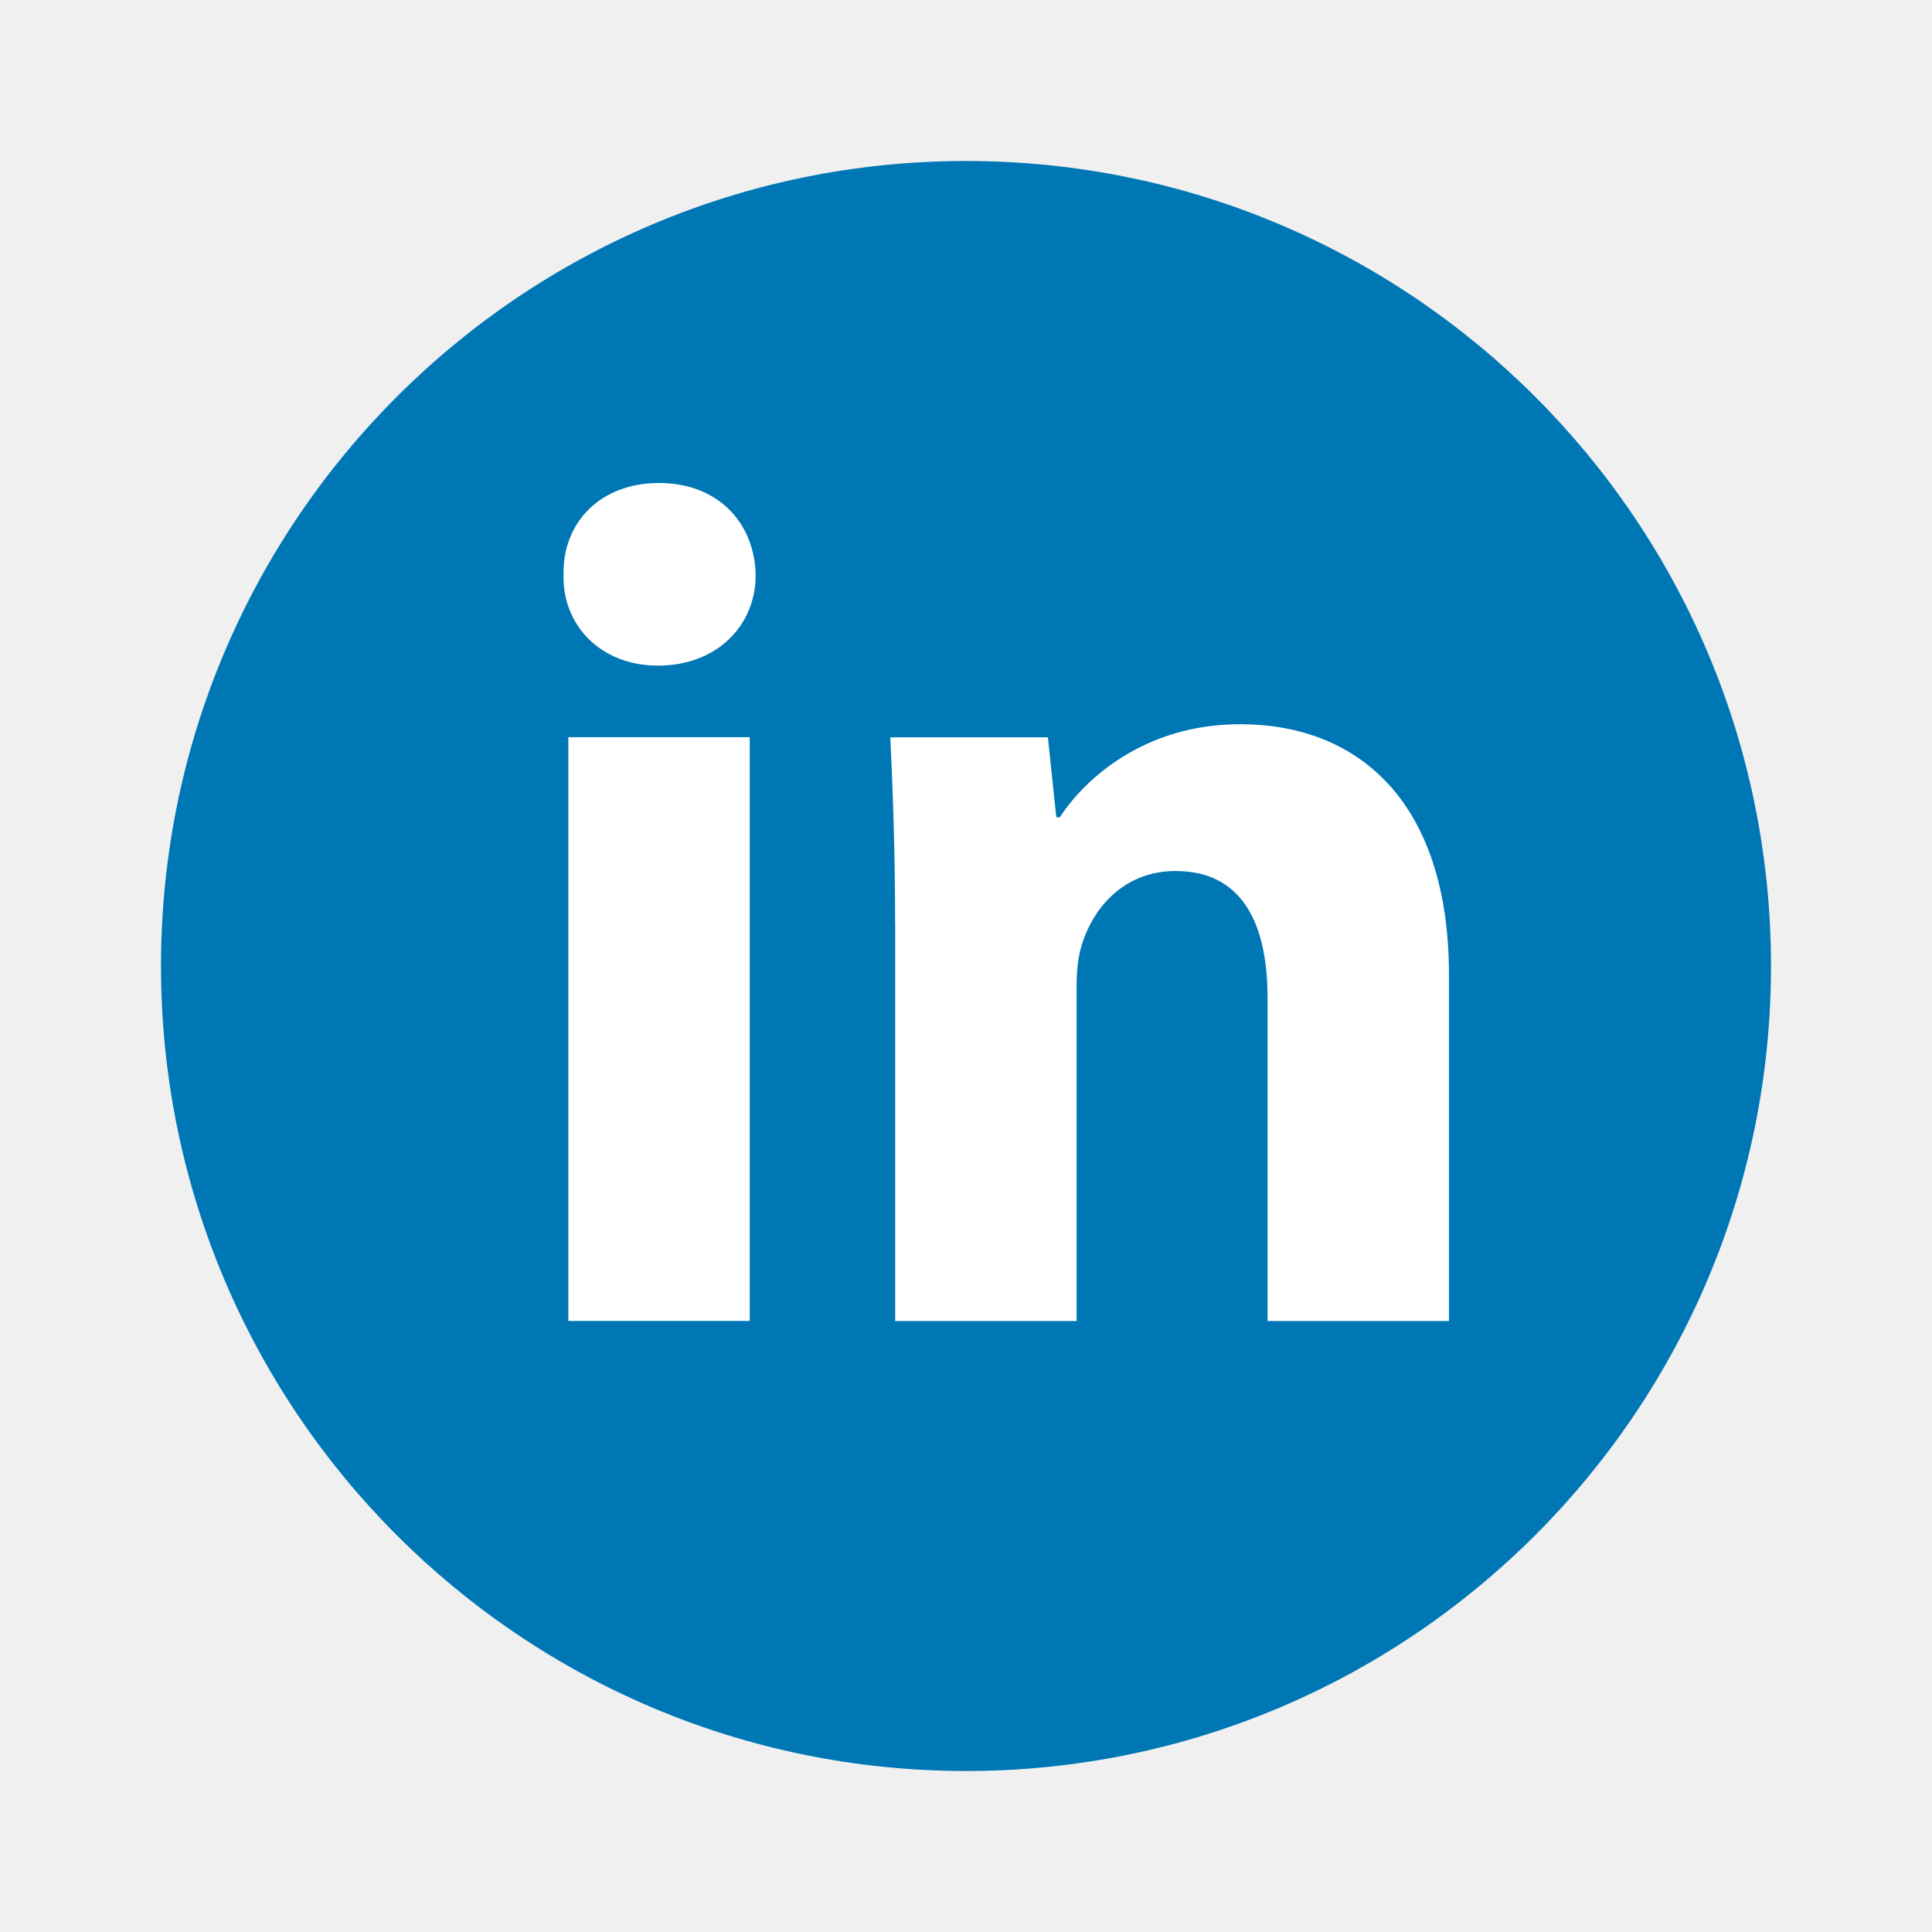
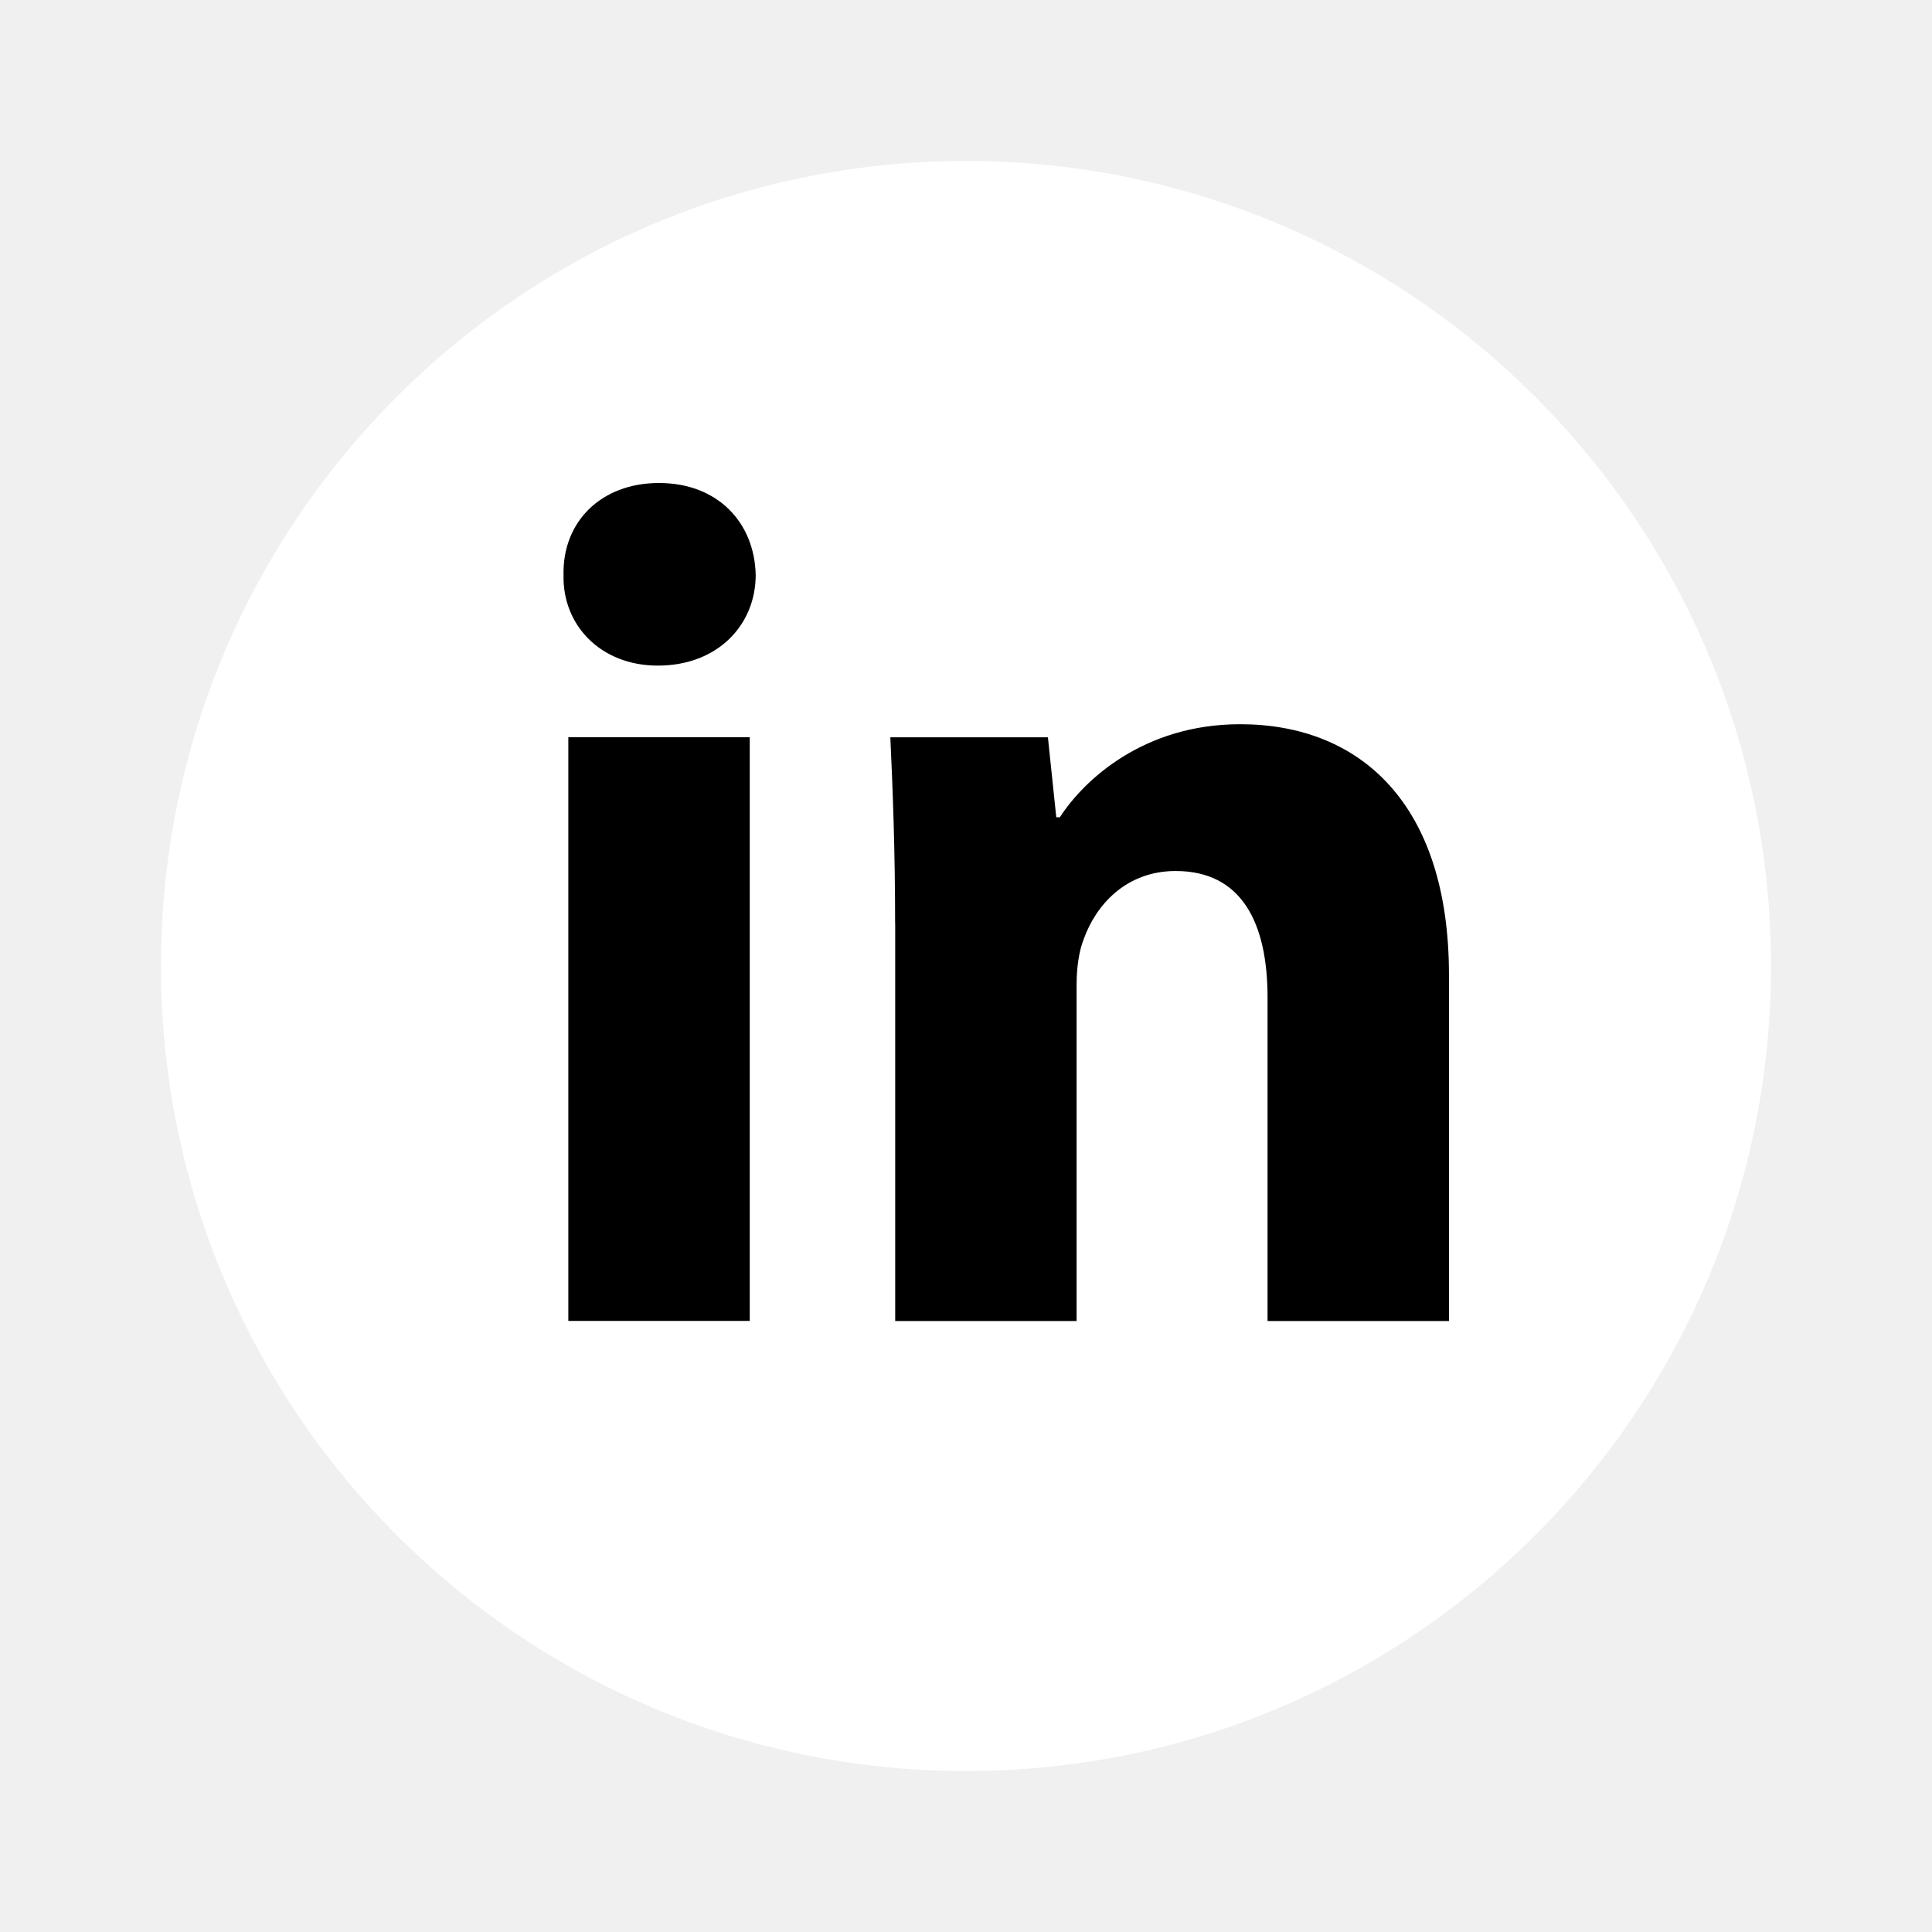
<svg xmlns="http://www.w3.org/2000/svg" width="800px" height="800px" viewBox="0 0 48 48" fill="none">
-   <circle cx="24" cy="24" r="20" fill="#0077B5" />
-   <path fill-rule="evenodd" clip-rule="evenodd" d="M18.775 14.284C18.775 15.529 17.827 16.537 16.344 16.537C14.919 16.537 13.971 15.529 14.001 14.284C13.971 12.978 14.919 12 16.373 12C17.827 12 18.746 12.978 18.775 14.284ZM14.12 32.819V18.316H18.627V32.818H14.12V32.819Z" fill="white" />
-   <path fill-rule="evenodd" clip-rule="evenodd" d="M22.239 22.945C22.239 21.136 22.18 19.593 22.12 18.318H26.035L26.243 20.305H26.332C26.925 19.385 28.408 17.993 30.81 17.993C33.775 17.993 35.999 19.95 35.999 24.219V32.821H31.492V24.784C31.492 22.914 30.84 21.64 29.209 21.64C27.963 21.64 27.222 22.5 26.926 23.33C26.807 23.627 26.748 24.041 26.748 24.457V32.821H22.241V22.945H22.239Z" fill="white" />
+   <circle cx="24" cy="24" r="20" fill="white" />
+   <path fill-rule="evenodd" clip-rule="evenodd" d="M18.775 14.284C18.775 15.529 17.827 16.537 16.344 16.537C14.919 16.537 13.971 15.529 14.001 14.284C13.971 12.978 14.919 12 16.373 12C17.827 12 18.746 12.978 18.775 14.284ZM14.12 32.819V18.316H18.627V32.818H14.12V32.819Z" fill="black" />
+   <path fill-rule="evenodd" clip-rule="evenodd" d="M22.239 22.945C22.239 21.136 22.18 19.593 22.12 18.318H26.035L26.243 20.305H26.332C26.925 19.385 28.408 17.993 30.81 17.993C33.775 17.993 35.999 19.95 35.999 24.219V32.821H31.492V24.784C31.492 22.914 30.84 21.64 29.209 21.64C27.963 21.64 27.222 22.5 26.926 23.33C26.807 23.627 26.748 24.041 26.748 24.457V32.821H22.241V22.945H22.239Z" fill="black" />
</svg>
